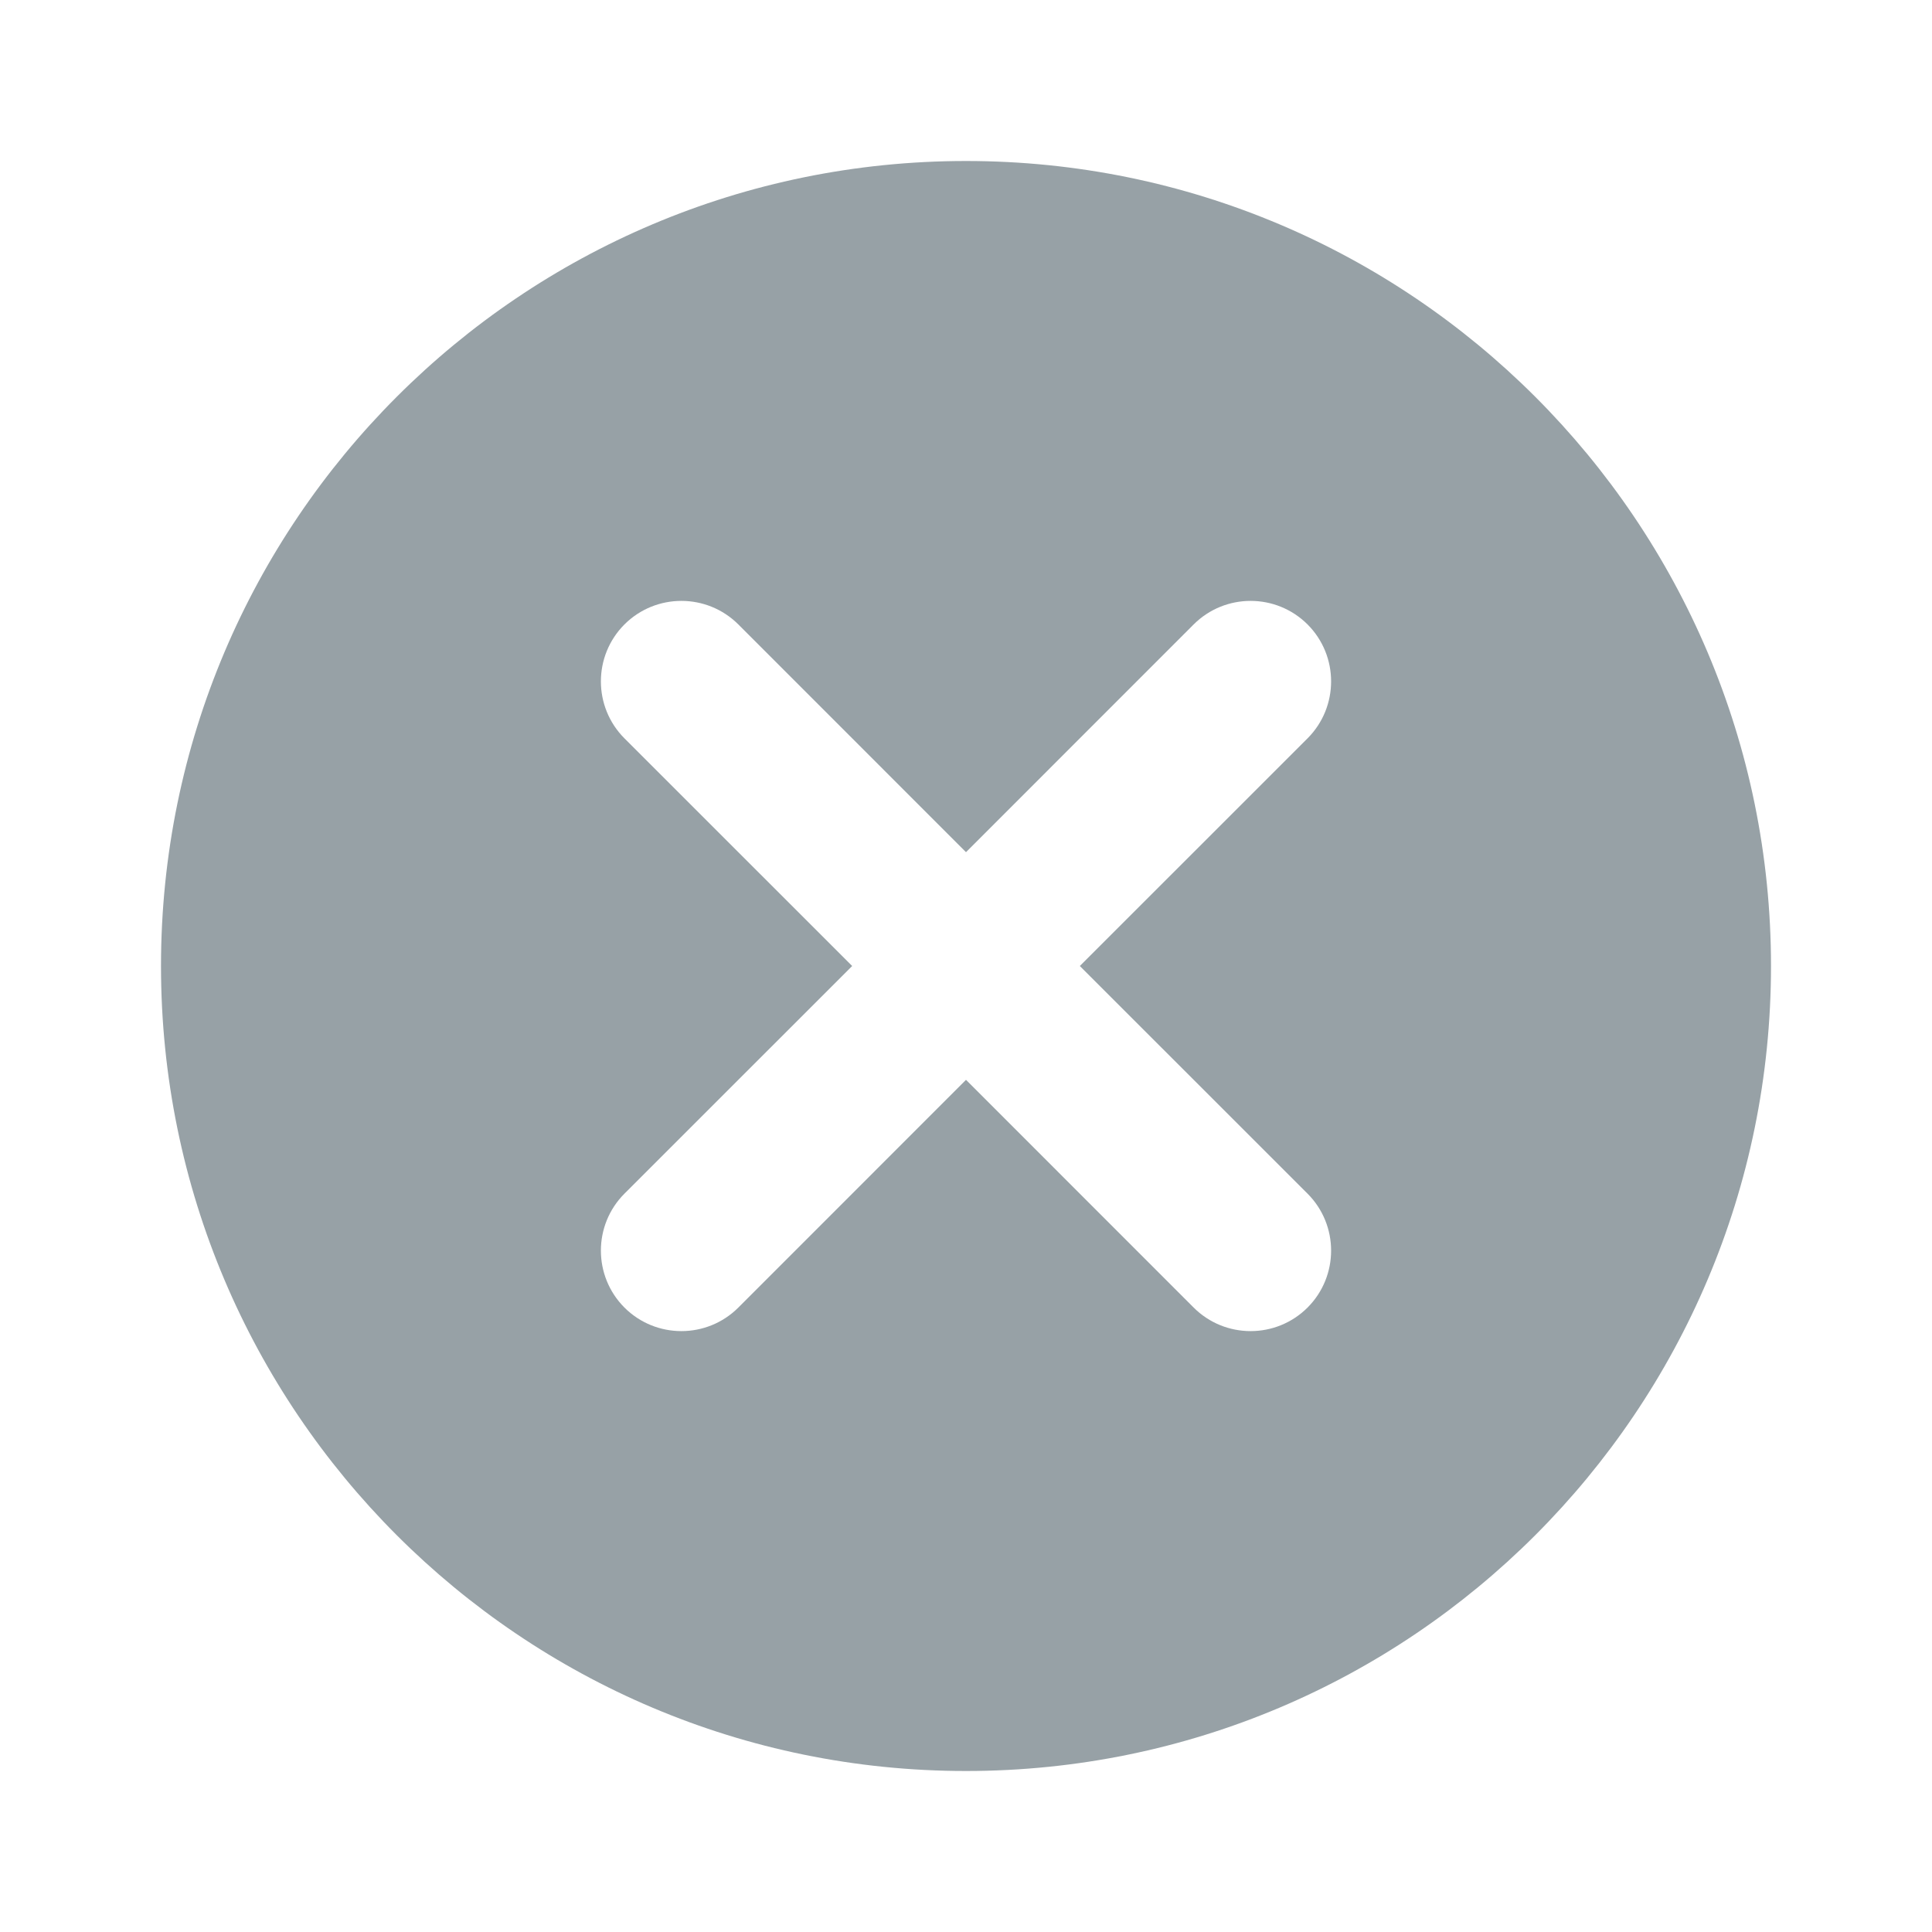
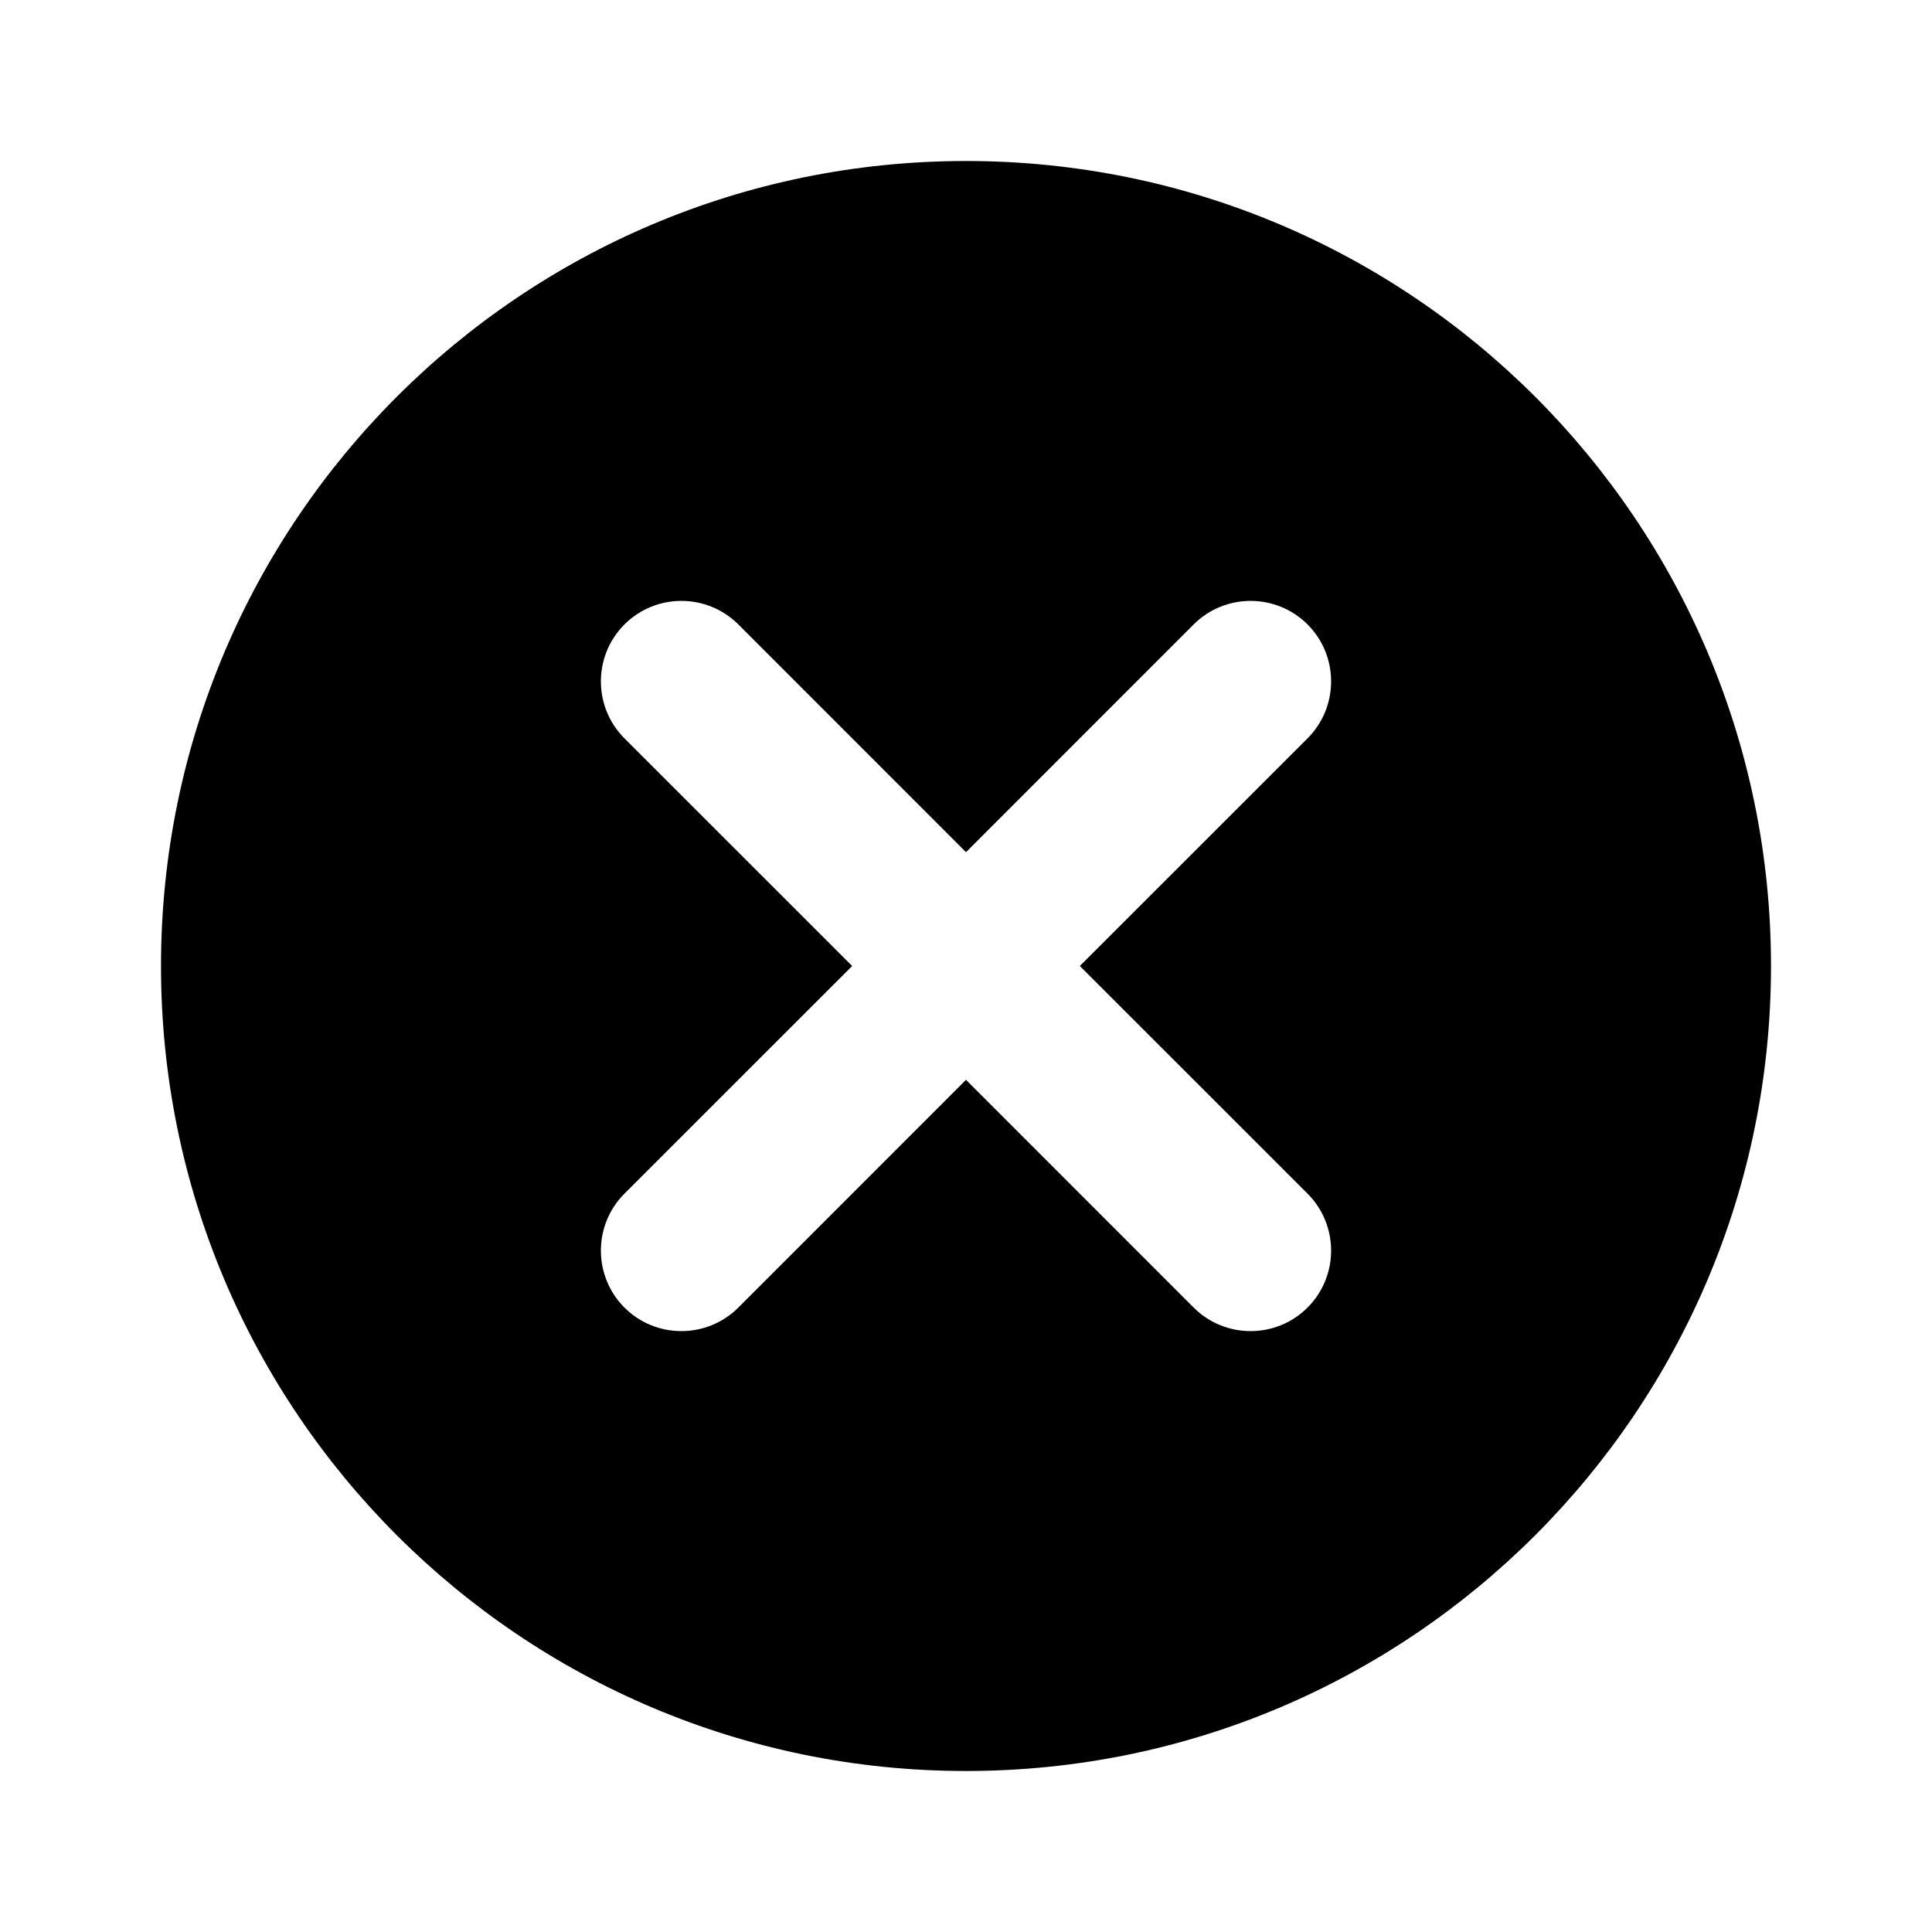
<svg xmlns="http://www.w3.org/2000/svg" width="24px" height="24px" viewBox="0 0 24 24" version="1.1">
  <g id="🎛-Styleguide" stroke="none" stroke-width="1" fill="none" fill-rule="evenodd">
-     <g id="Icons" transform="translate(-80, -992)" fill="#97A1A6">
+     <g id="Icons" transform="translate(-80, -992)" fill="currentColor">
      <g id="Icon" transform="translate(80, 992)">
        <path d="M12,2 C17.523,2 22,6.477 22,12 C22,17.523 17.523,22 12,22 C6.477,22 2,17.523 2,12 C2,6.477 6.477,2 12,2 Z M9.172,7.757 C8.781,7.367 8.148,7.367 7.757,7.757 C7.367,8.148 7.367,8.781 7.757,9.172 L7.757,9.172 L10.586,12 L7.757,14.828 C7.367,15.219 7.367,15.852 7.757,16.243 C8.148,16.633 8.781,16.633 9.172,16.243 L9.172,16.243 L12,13.414 L14.828,16.243 C15.219,16.633 15.852,16.633 16.243,16.243 C16.633,15.852 16.633,15.219 16.243,14.828 L16.243,14.828 L13.414,12 L16.243,9.172 C16.633,8.781 16.633,8.148 16.243,7.757 C15.852,7.367 15.219,7.367 14.828,7.757 L14.828,7.757 L12,10.586 Z" id="★-Icon" />
      </g>
    </g>
  </g>
</svg>
